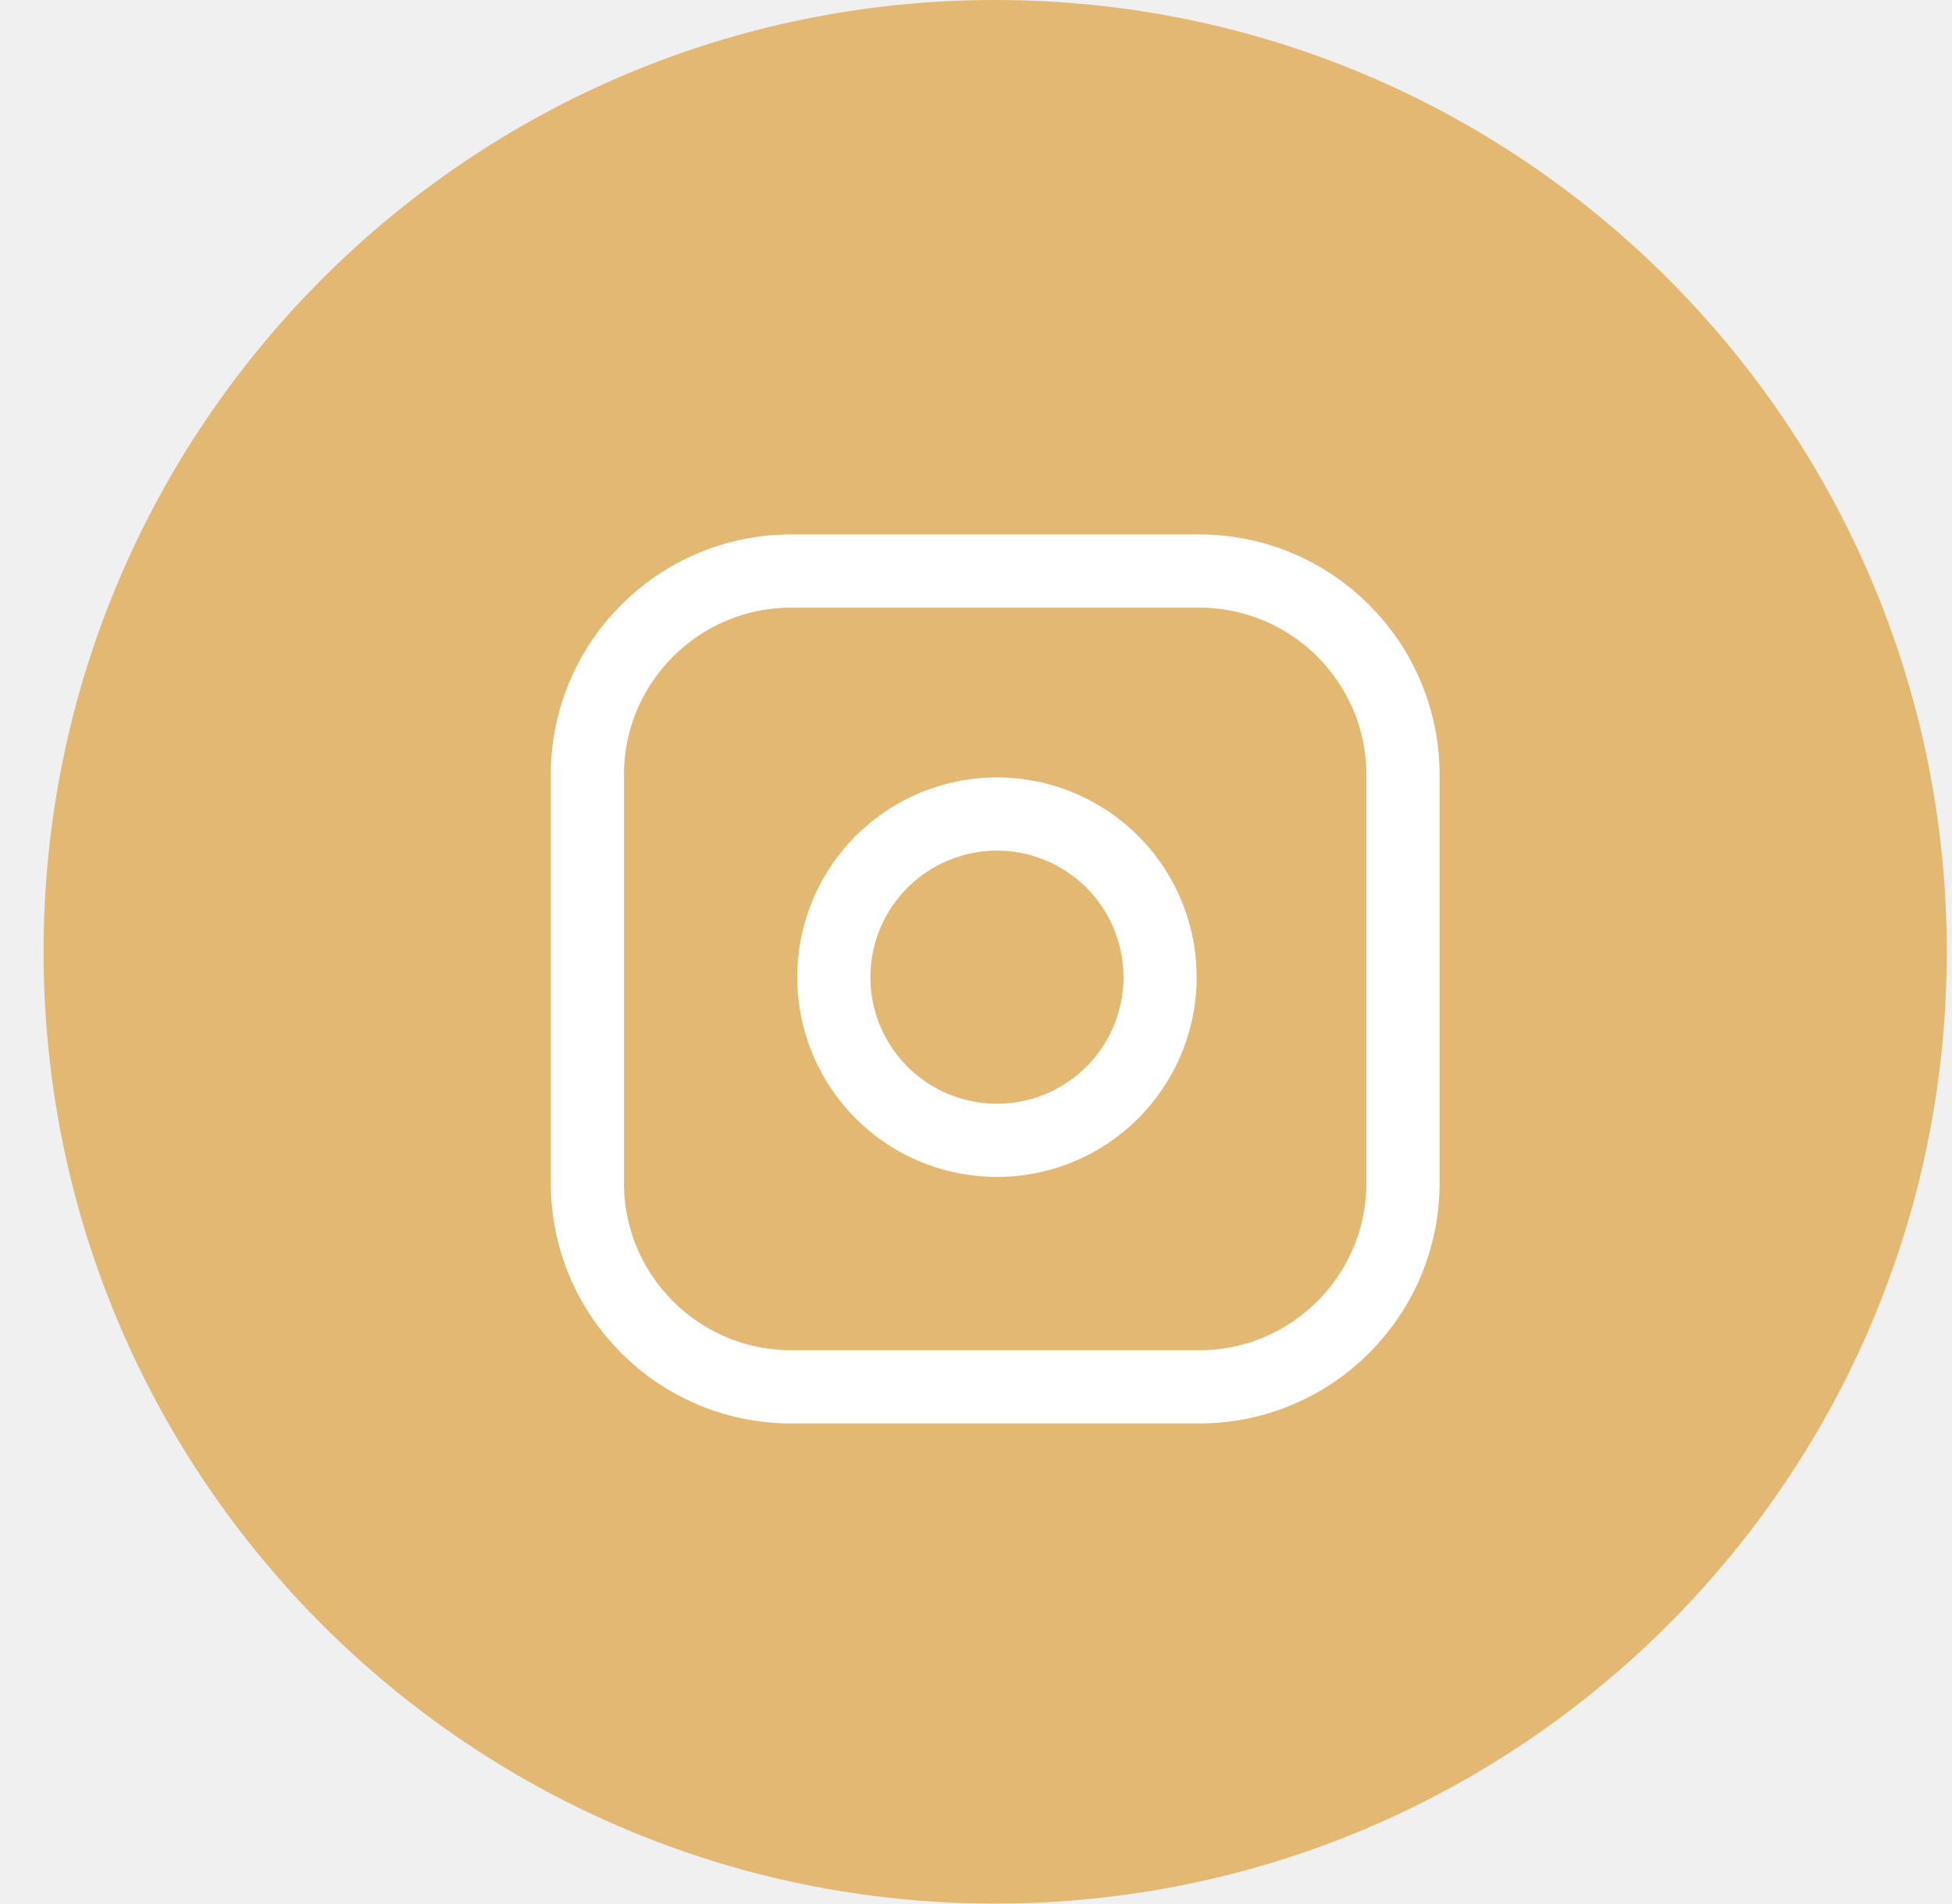
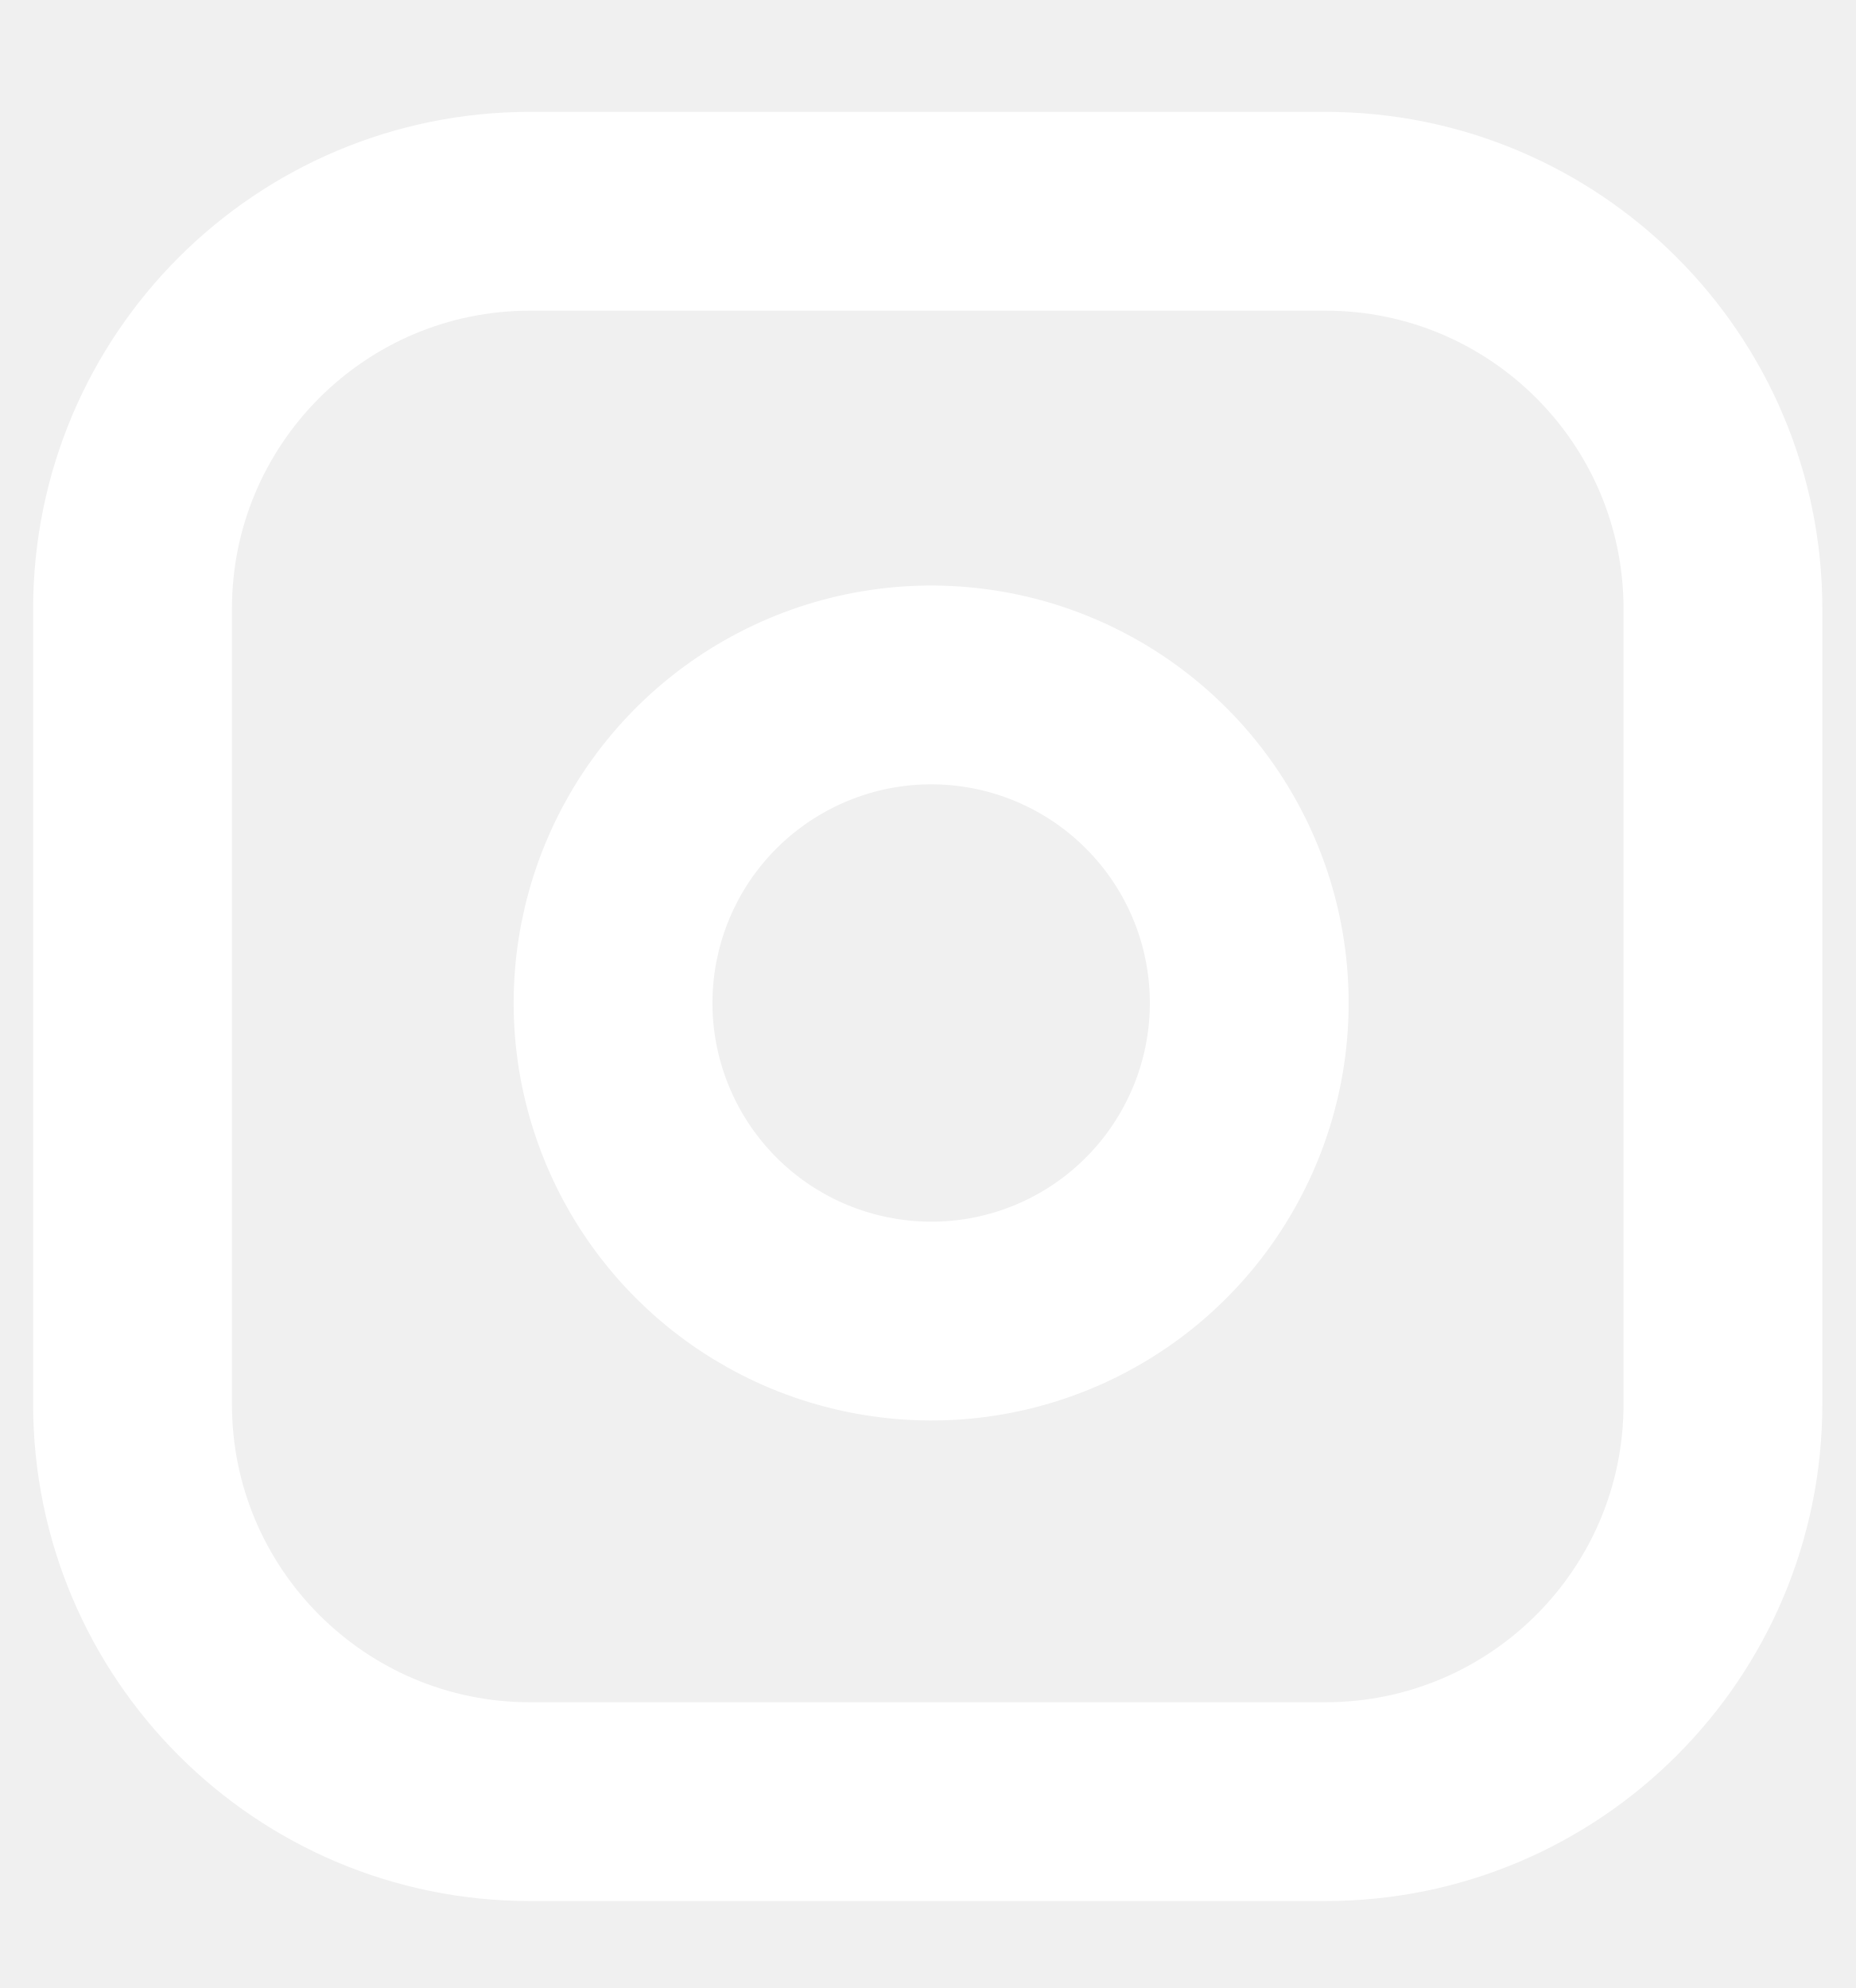
- <svg xmlns="http://www.w3.org/2000/svg" width="40" height="39" viewBox="0 0 40 39" fill="none">
-   <circle cx="20.393" cy="19.5" r="19.5" fill="#E3B873" />
-   <path d="M24.571 11.699H16.214C13.906 11.699 12.036 13.57 12.036 15.877V24.235C12.036 26.542 13.906 28.413 16.214 28.413H24.571C26.879 28.413 28.75 26.542 28.75 24.235V15.877C28.75 13.57 26.879 11.699 24.571 11.699Z" stroke="white" stroke-width="1.5" />
-   <path d="M23.736 19.53C23.839 20.225 23.72 20.936 23.396 21.56C23.072 22.184 22.56 22.69 21.932 23.006C21.304 23.322 20.592 23.432 19.898 23.32C19.204 23.209 18.562 22.881 18.065 22.384C17.568 21.887 17.24 21.245 17.129 20.551C17.017 19.857 17.127 19.145 17.443 18.517C17.759 17.889 18.265 17.377 18.889 17.053C19.514 16.729 20.224 16.61 20.919 16.713C21.629 16.819 22.286 17.149 22.793 17.656C23.3 18.163 23.631 18.82 23.736 19.53Z" stroke="white" stroke-width="1.5" stroke-linecap="round" stroke-linejoin="round" />
+ <svg xmlns="http://www.w3.org/2000/svg" width="14" height="15" viewBox="0 0 14 15" fill="none">
+   <path d="M10 1.594H4C2.343 1.594 1 2.937 1 4.594V10.594C1 12.251 2.343 13.594 4 13.594H10C11.657 13.594 13 12.251 13 10.594V4.594C13 2.937 11.657 1.594 10 1.594Z" stroke="white" stroke-width="1.5" />
+   <path d="M9.4 7.216C9.474 7.715 9.389 8.225 9.156 8.673C8.924 9.121 8.556 9.485 8.105 9.712C7.654 9.939 7.143 10.018 6.645 9.937C6.146 9.857 5.686 9.622 5.329 9.265C4.972 8.908 4.737 8.448 4.656 7.949C4.576 7.451 4.655 6.94 4.882 6.489C5.109 6.038 5.473 5.67 5.921 5.438C6.369 5.205 6.879 5.12 7.378 5.194C7.887 5.269 8.359 5.507 8.723 5.871C9.087 6.235 9.325 6.707 9.4 7.216Z" stroke="white" stroke-width="1.5" stroke-linecap="round" stroke-linejoin="round" />
</svg>
